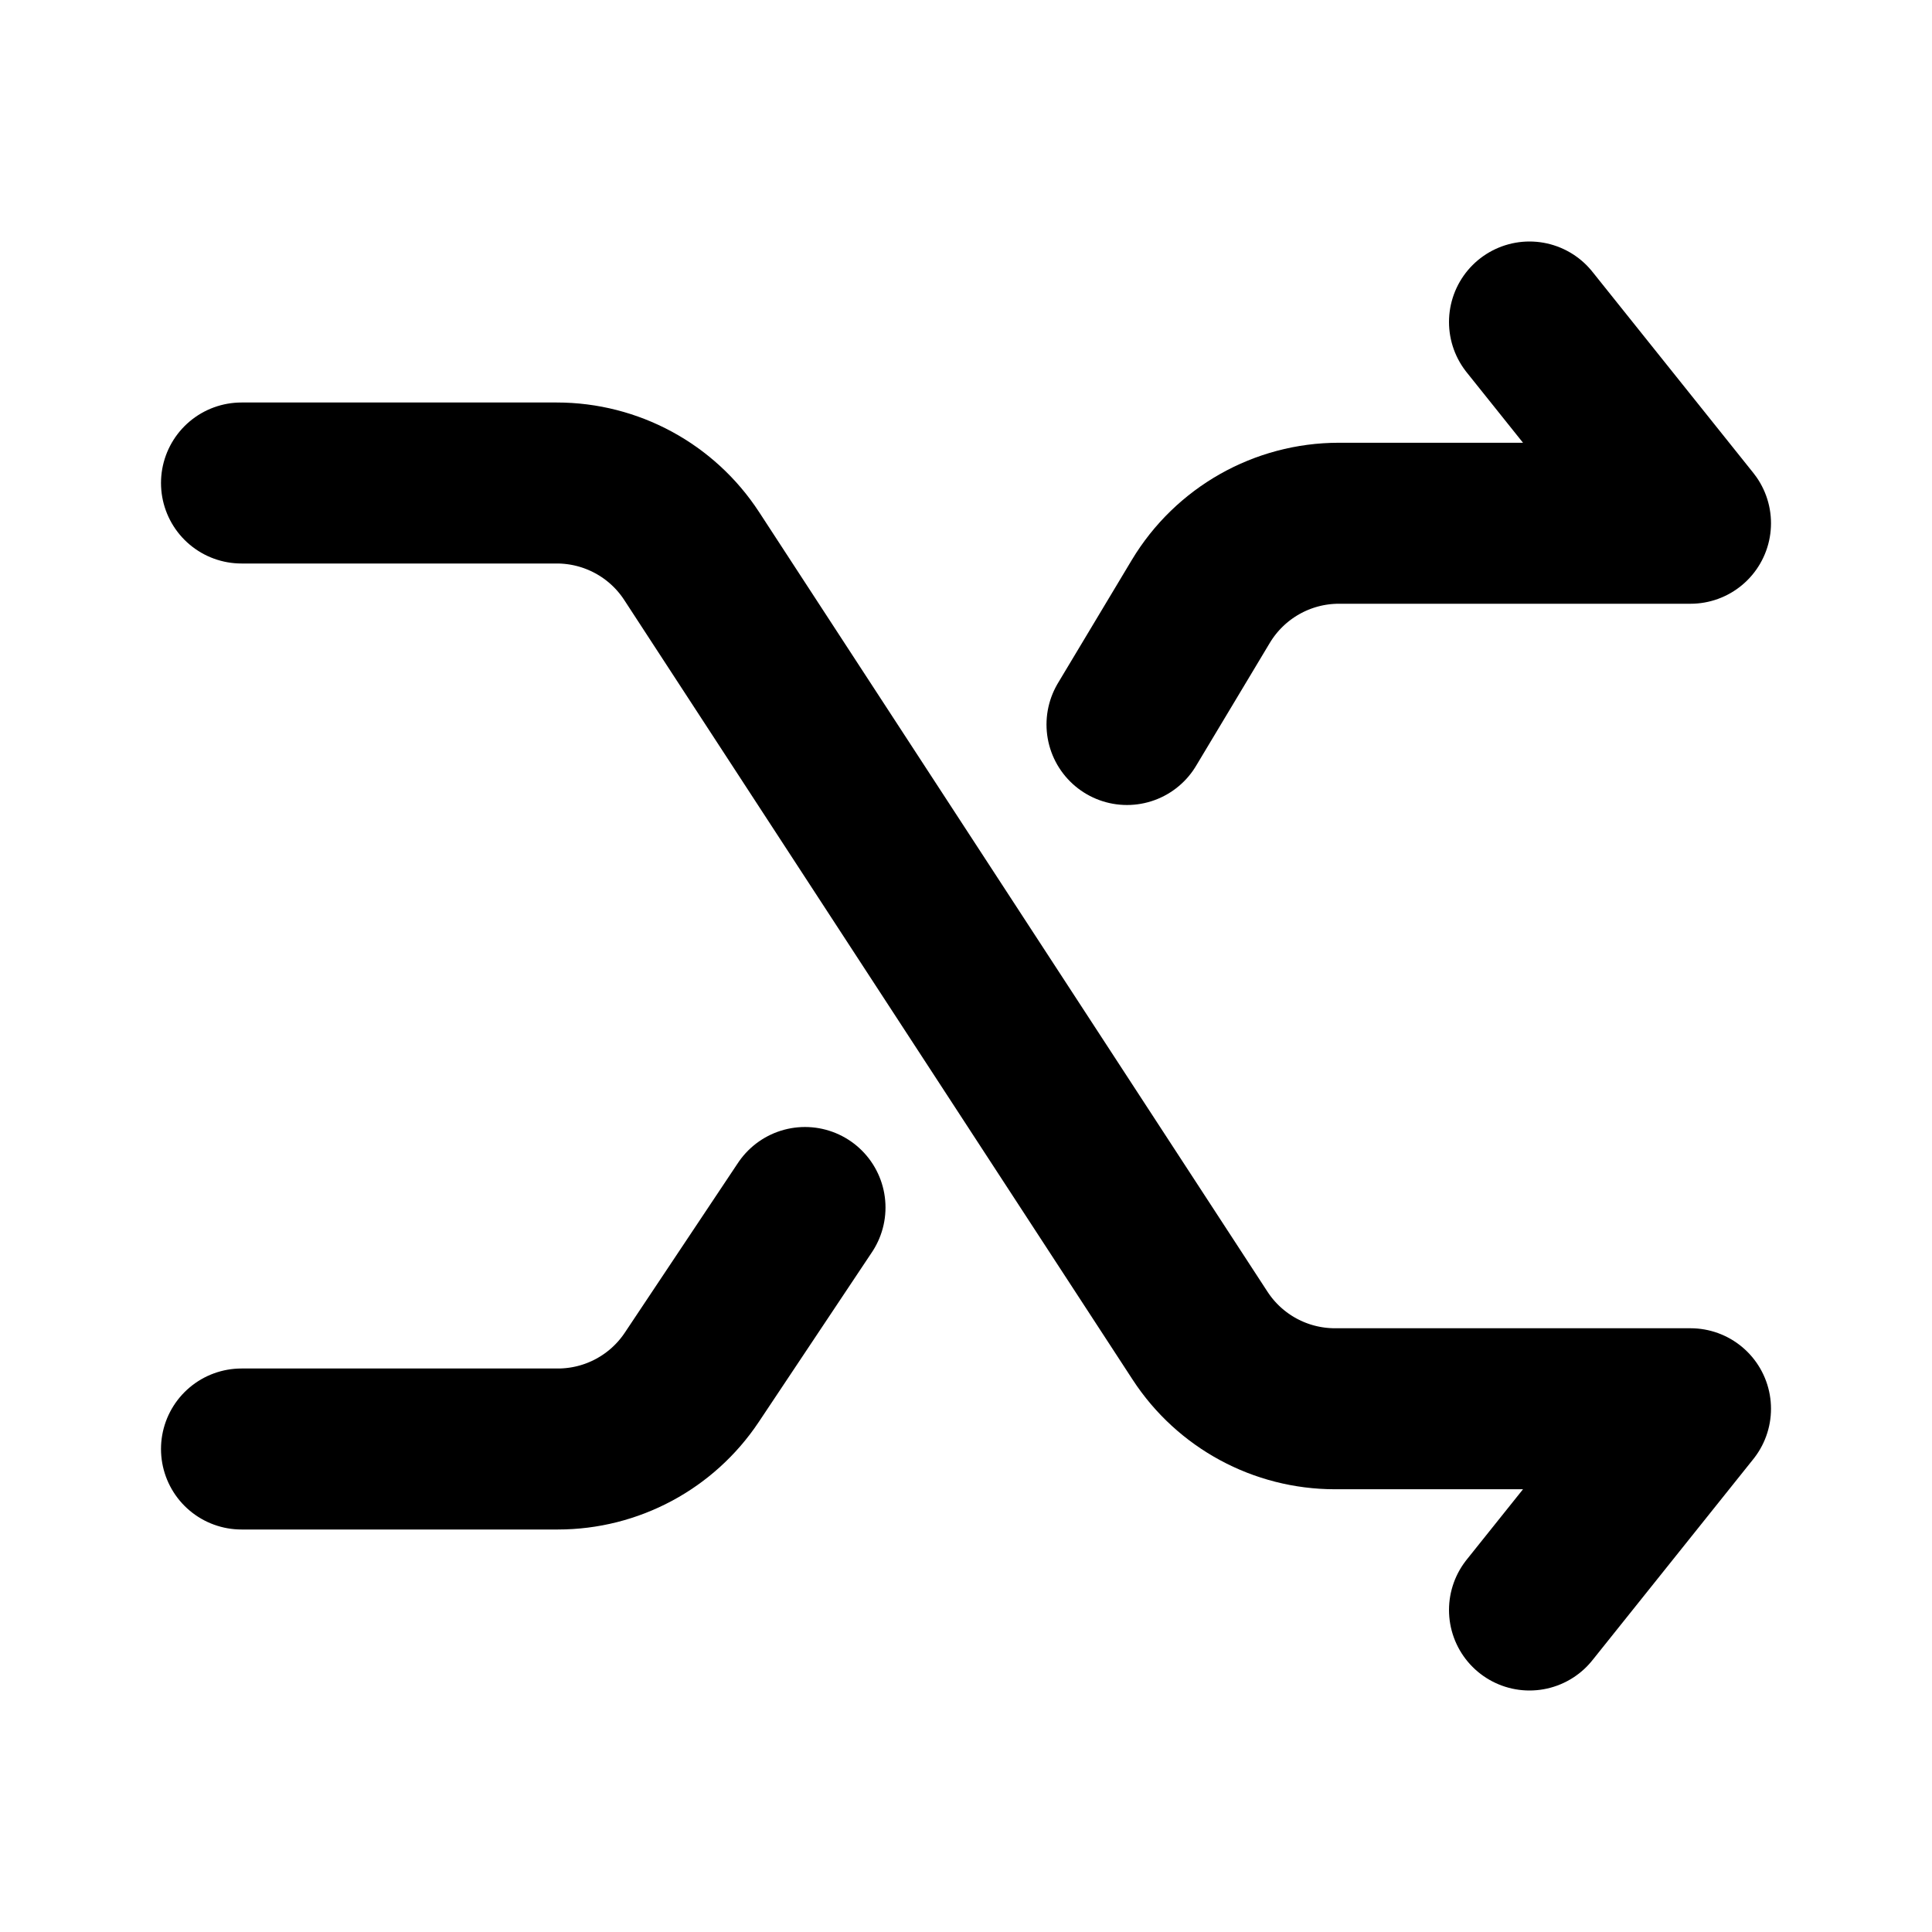
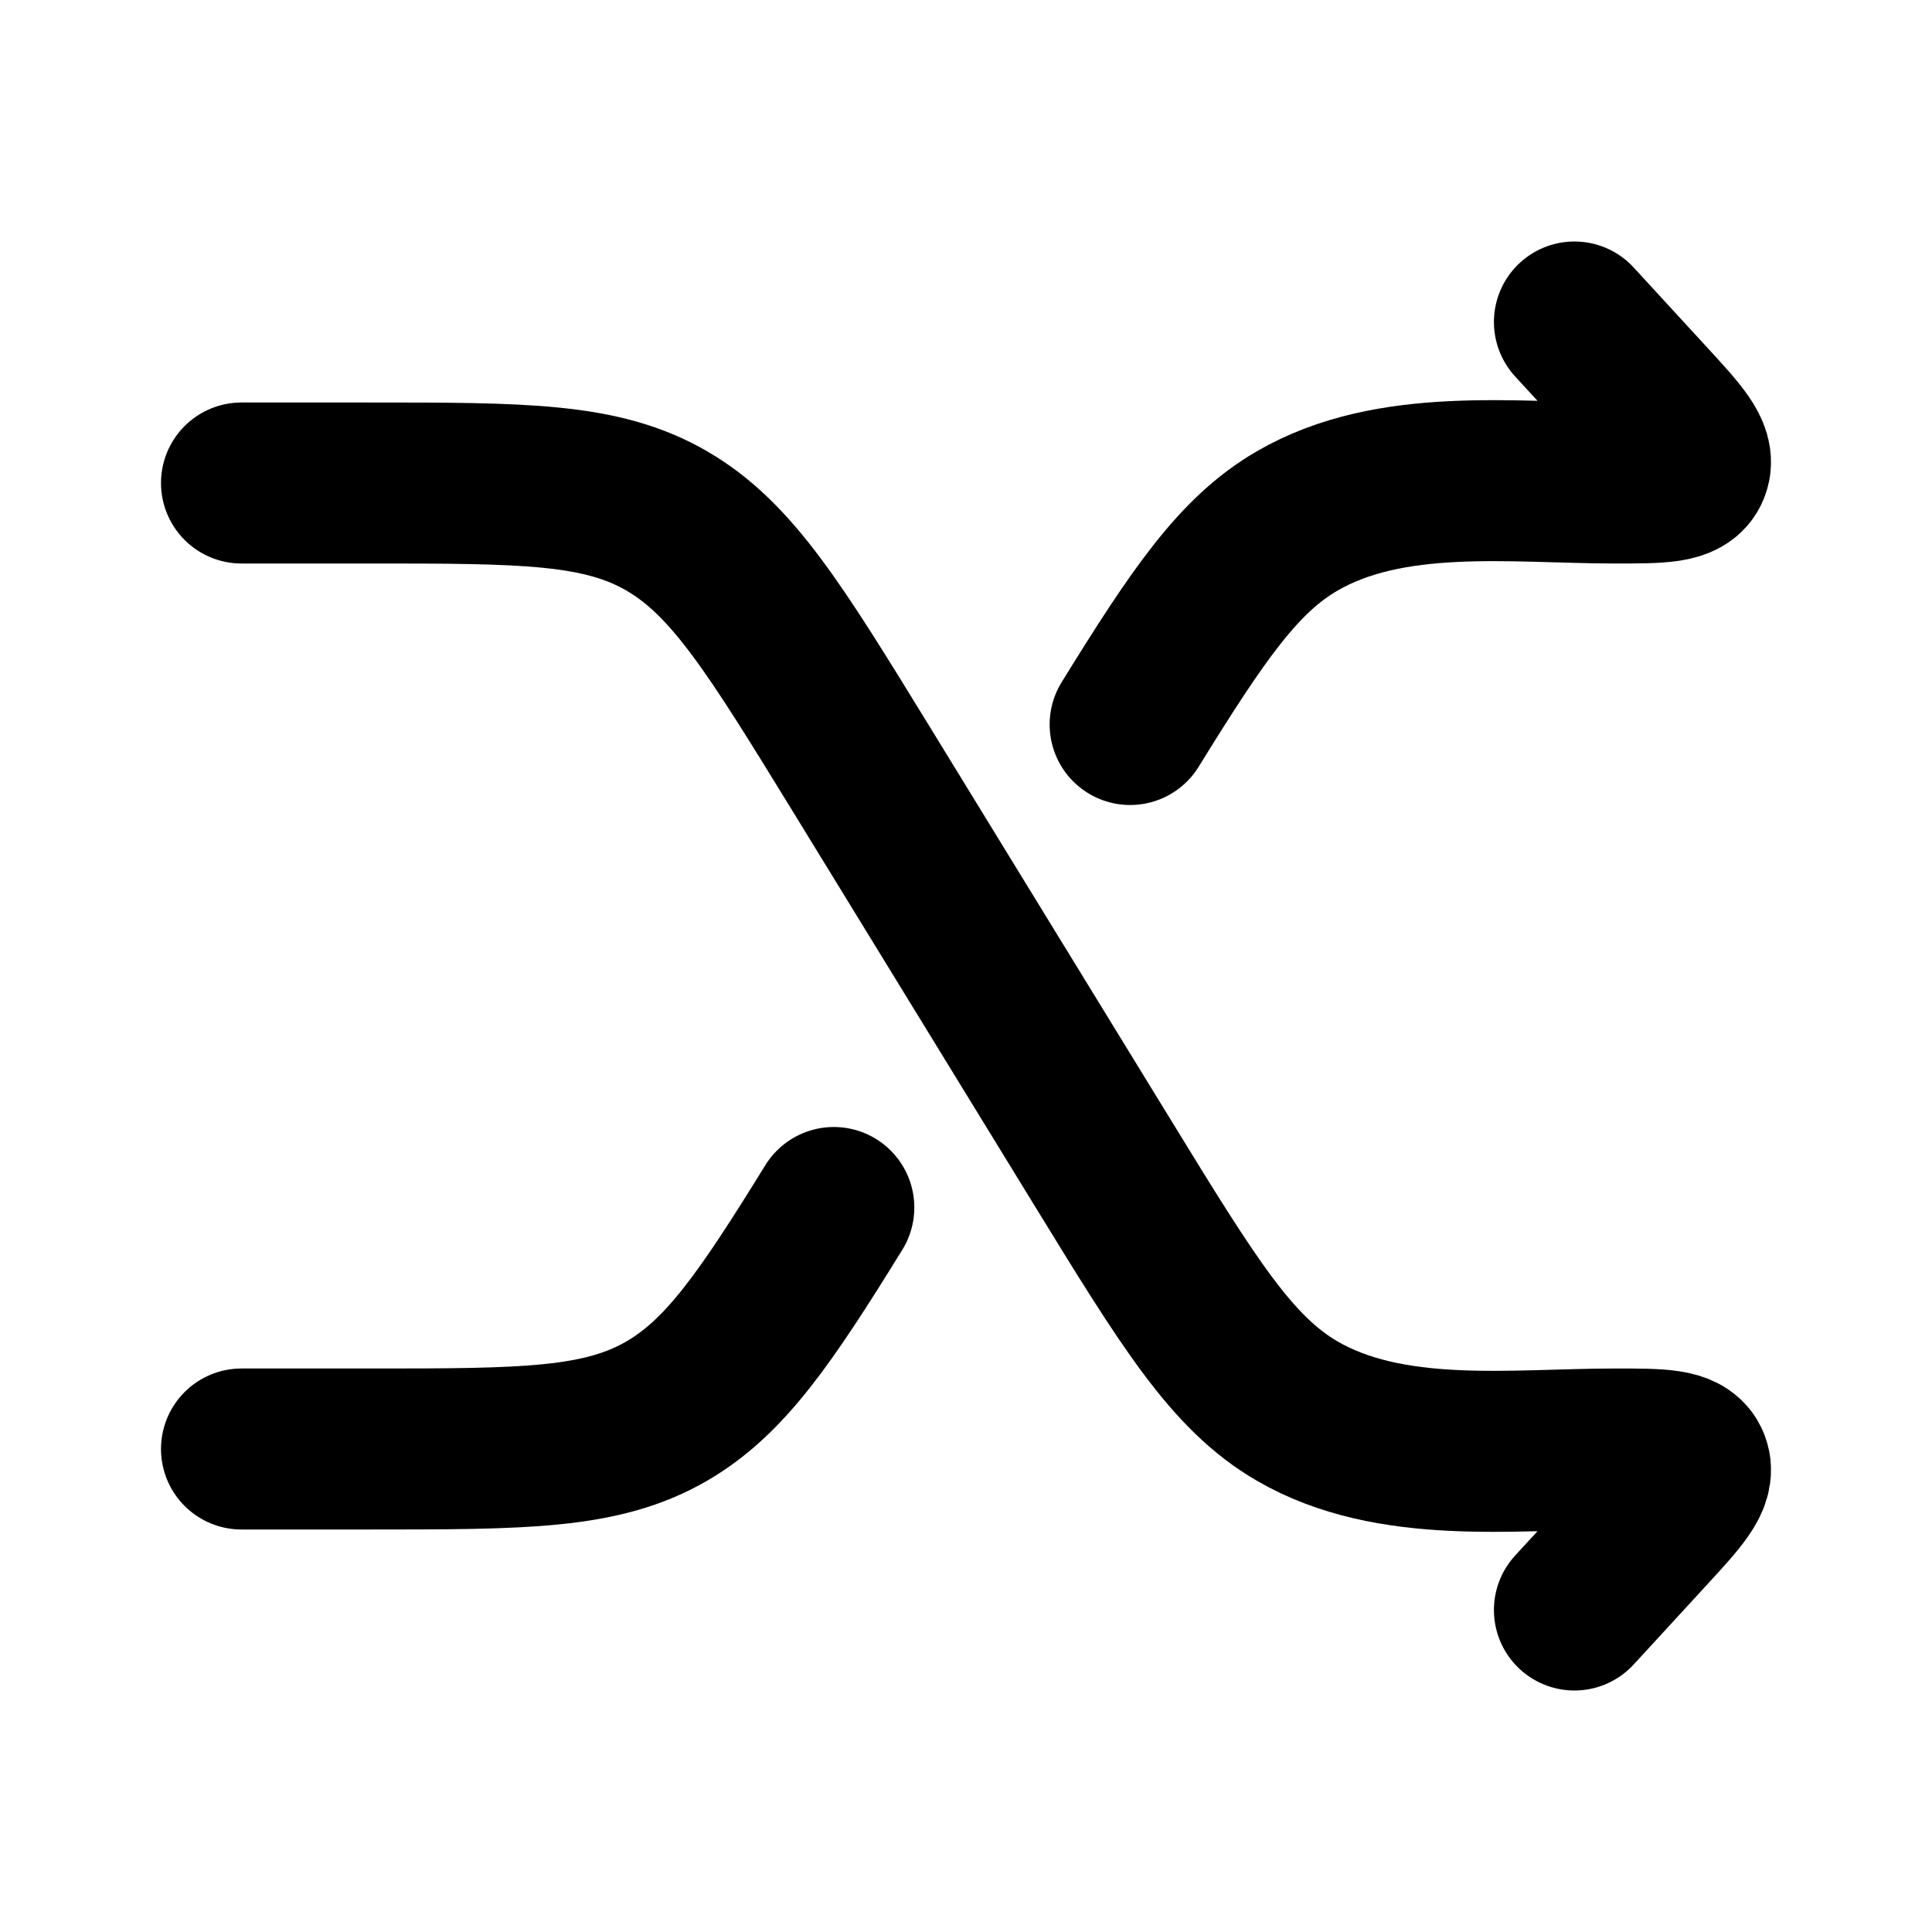
<svg xmlns="http://www.w3.org/2000/svg" width="24" height="24" viewBox="0 0 24 24" fill="none">
-   <path d="M19 20L21 17.5H16.583C15.908 17.5 15.277 17.159 14.908 16.593L8.592 6.907C8.223 6.341 7.592 6 6.917 6H3" stroke="currentColor" stroke-width="2" stroke-linecap="round" stroke-linejoin="round" />
-   <path d="M19 4L21 6.5H16.632C15.93 6.5 15.279 6.869 14.917 7.471L14 9M3 18H6.93C7.598 18 8.223 17.666 8.594 17.109L10 15" stroke="currentColor" stroke-width="2" stroke-linecap="round" stroke-linejoin="round" />
+   <path d="M19.558 4L20.455 4.976C20.856 5.412 21.057 5.63 20.986 5.815C20.916 6 20.632 6 20.065 6C18.796 6 17.277 5.795 16.111 6.473C15.39 6.893 14.888 7.625 14.039 9M3 18H4.581C6.509 18 7.473 18 8.286 17.527C9.007 17.107 9.509 16.375 10.358 15" stroke="currentColor" stroke-width="2" stroke-linecap="round" stroke-linejoin="round" />
+   <path d="M19.558 20L20.455 19.024C20.856 18.588 21.057 18.37 20.986 18.185C20.916 18 20.632 18 20.065 18C18.796 18 17.277 18.205 16.111 17.527C15.298 17.053 14.763 16.181 13.694 14.438L10.704 9.562C9.634 7.819 9.1 6.947 8.286 6.473C7.473 6 6.509 6 4.581 6H3" stroke="currentColor" stroke-width="2" stroke-linecap="round" stroke-linejoin="round" />
</svg>
